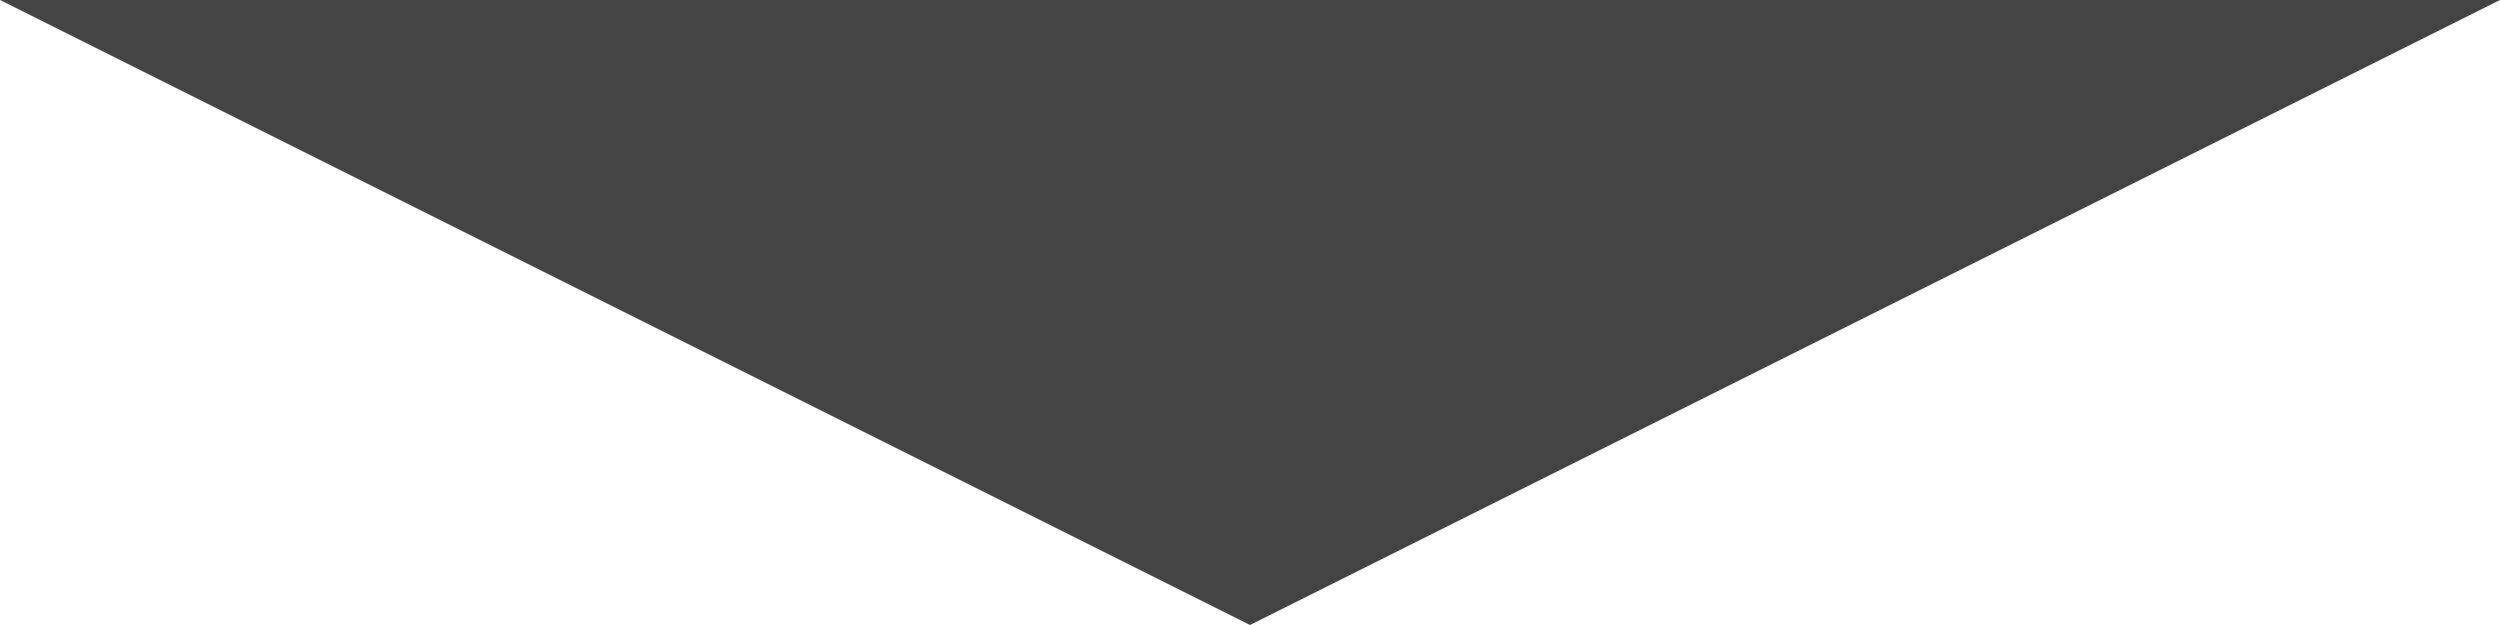
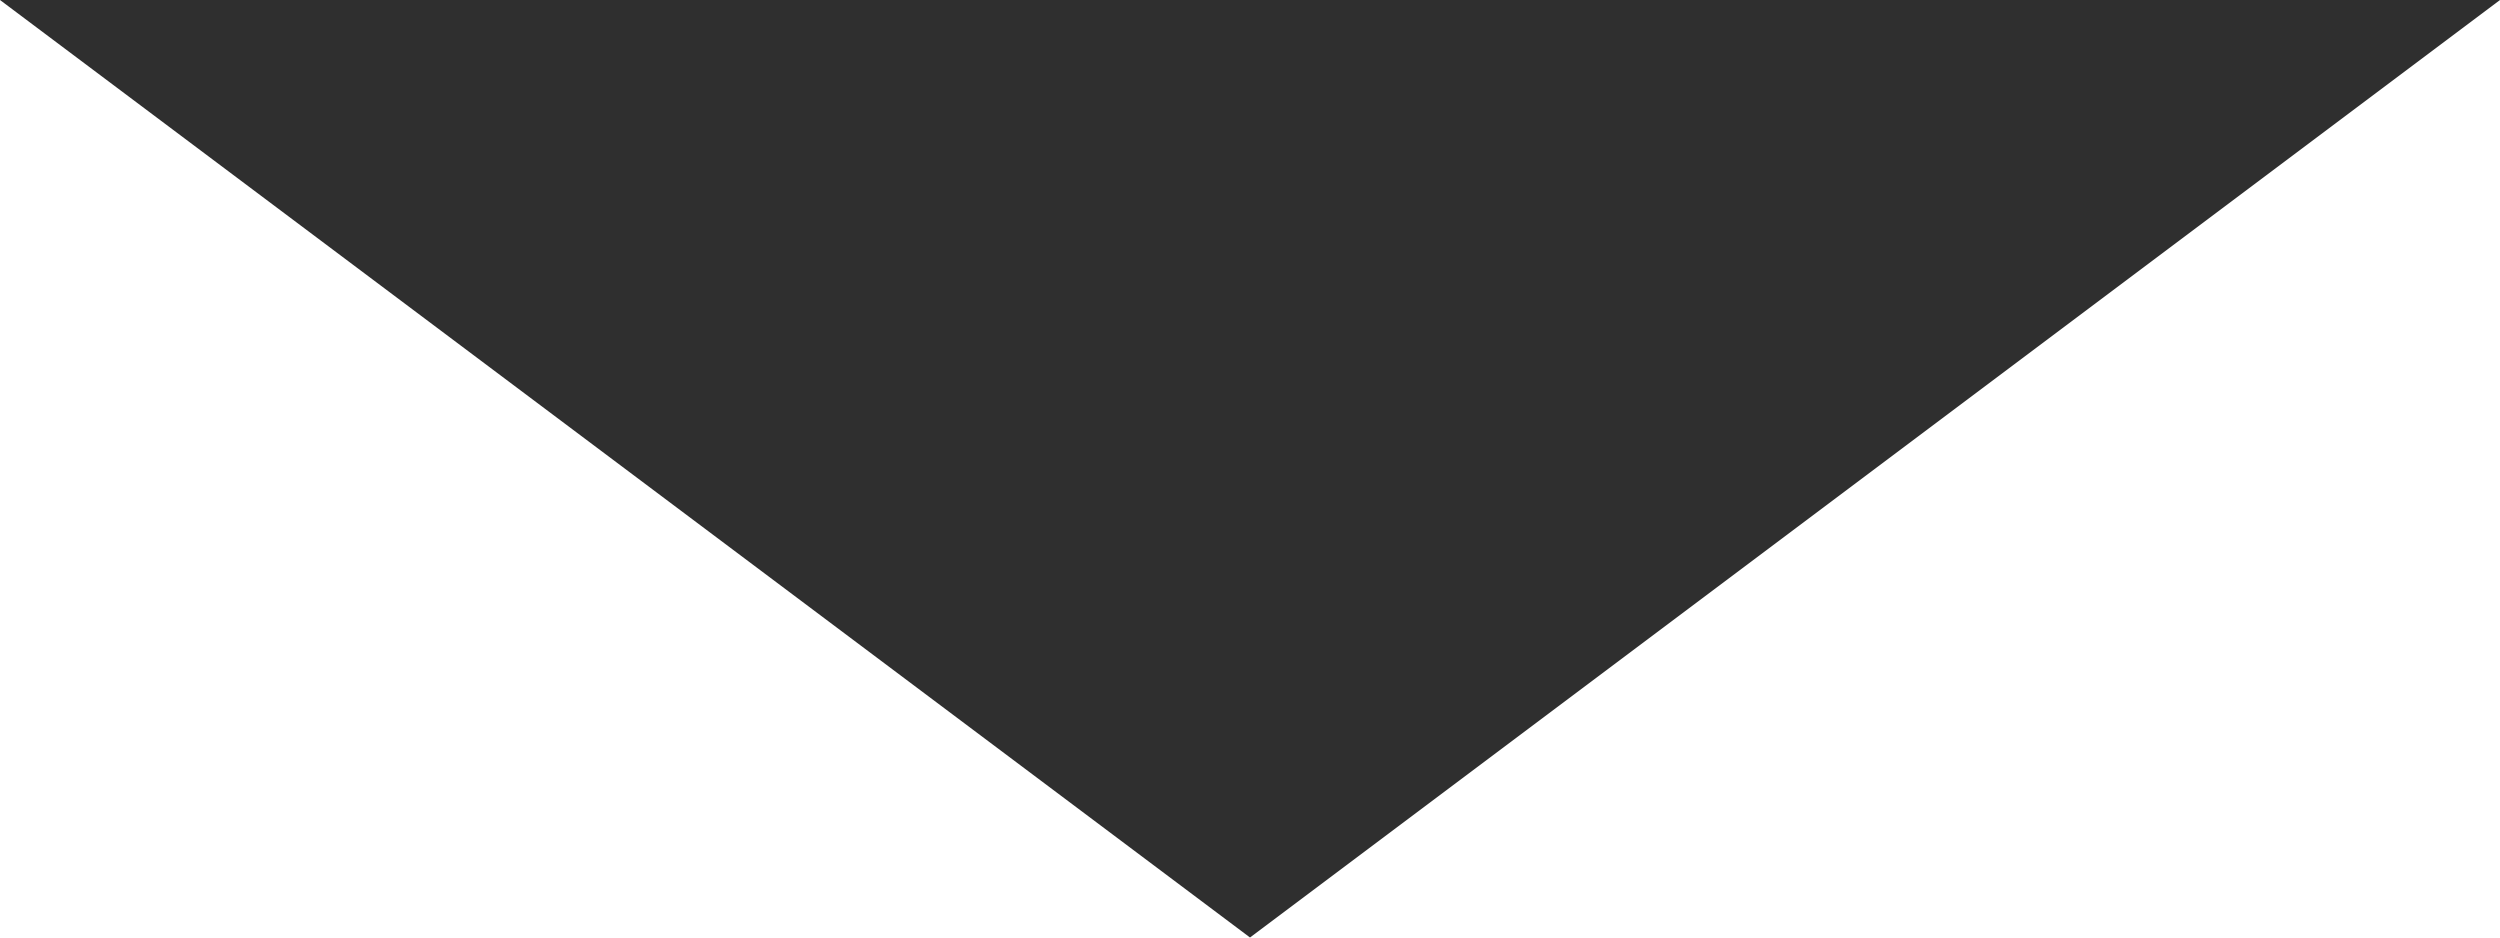
- <svg xmlns="http://www.w3.org/2000/svg" width="48" height="12" id="svg1901" version="1.1">
+ <svg xmlns="http://www.w3.org/2000/svg" width="32" height="12" id="svg1901" version="1.1">
  <defs id="defs1903" />
  <g id="layer1" transform="translate(0,-1040.362)">
-     <path style="fill:#000000;fill-opacity:0.733;stroke:none" d="m 0,1040.362 24,12 24,-12 z" id="path10139" />
+     <path style="fill:#000000;fill-opacity:0.816;stroke:none" d="m 0,1040.362 16,12 16,-12 z" id="path10139" />
  </g>
</svg>
